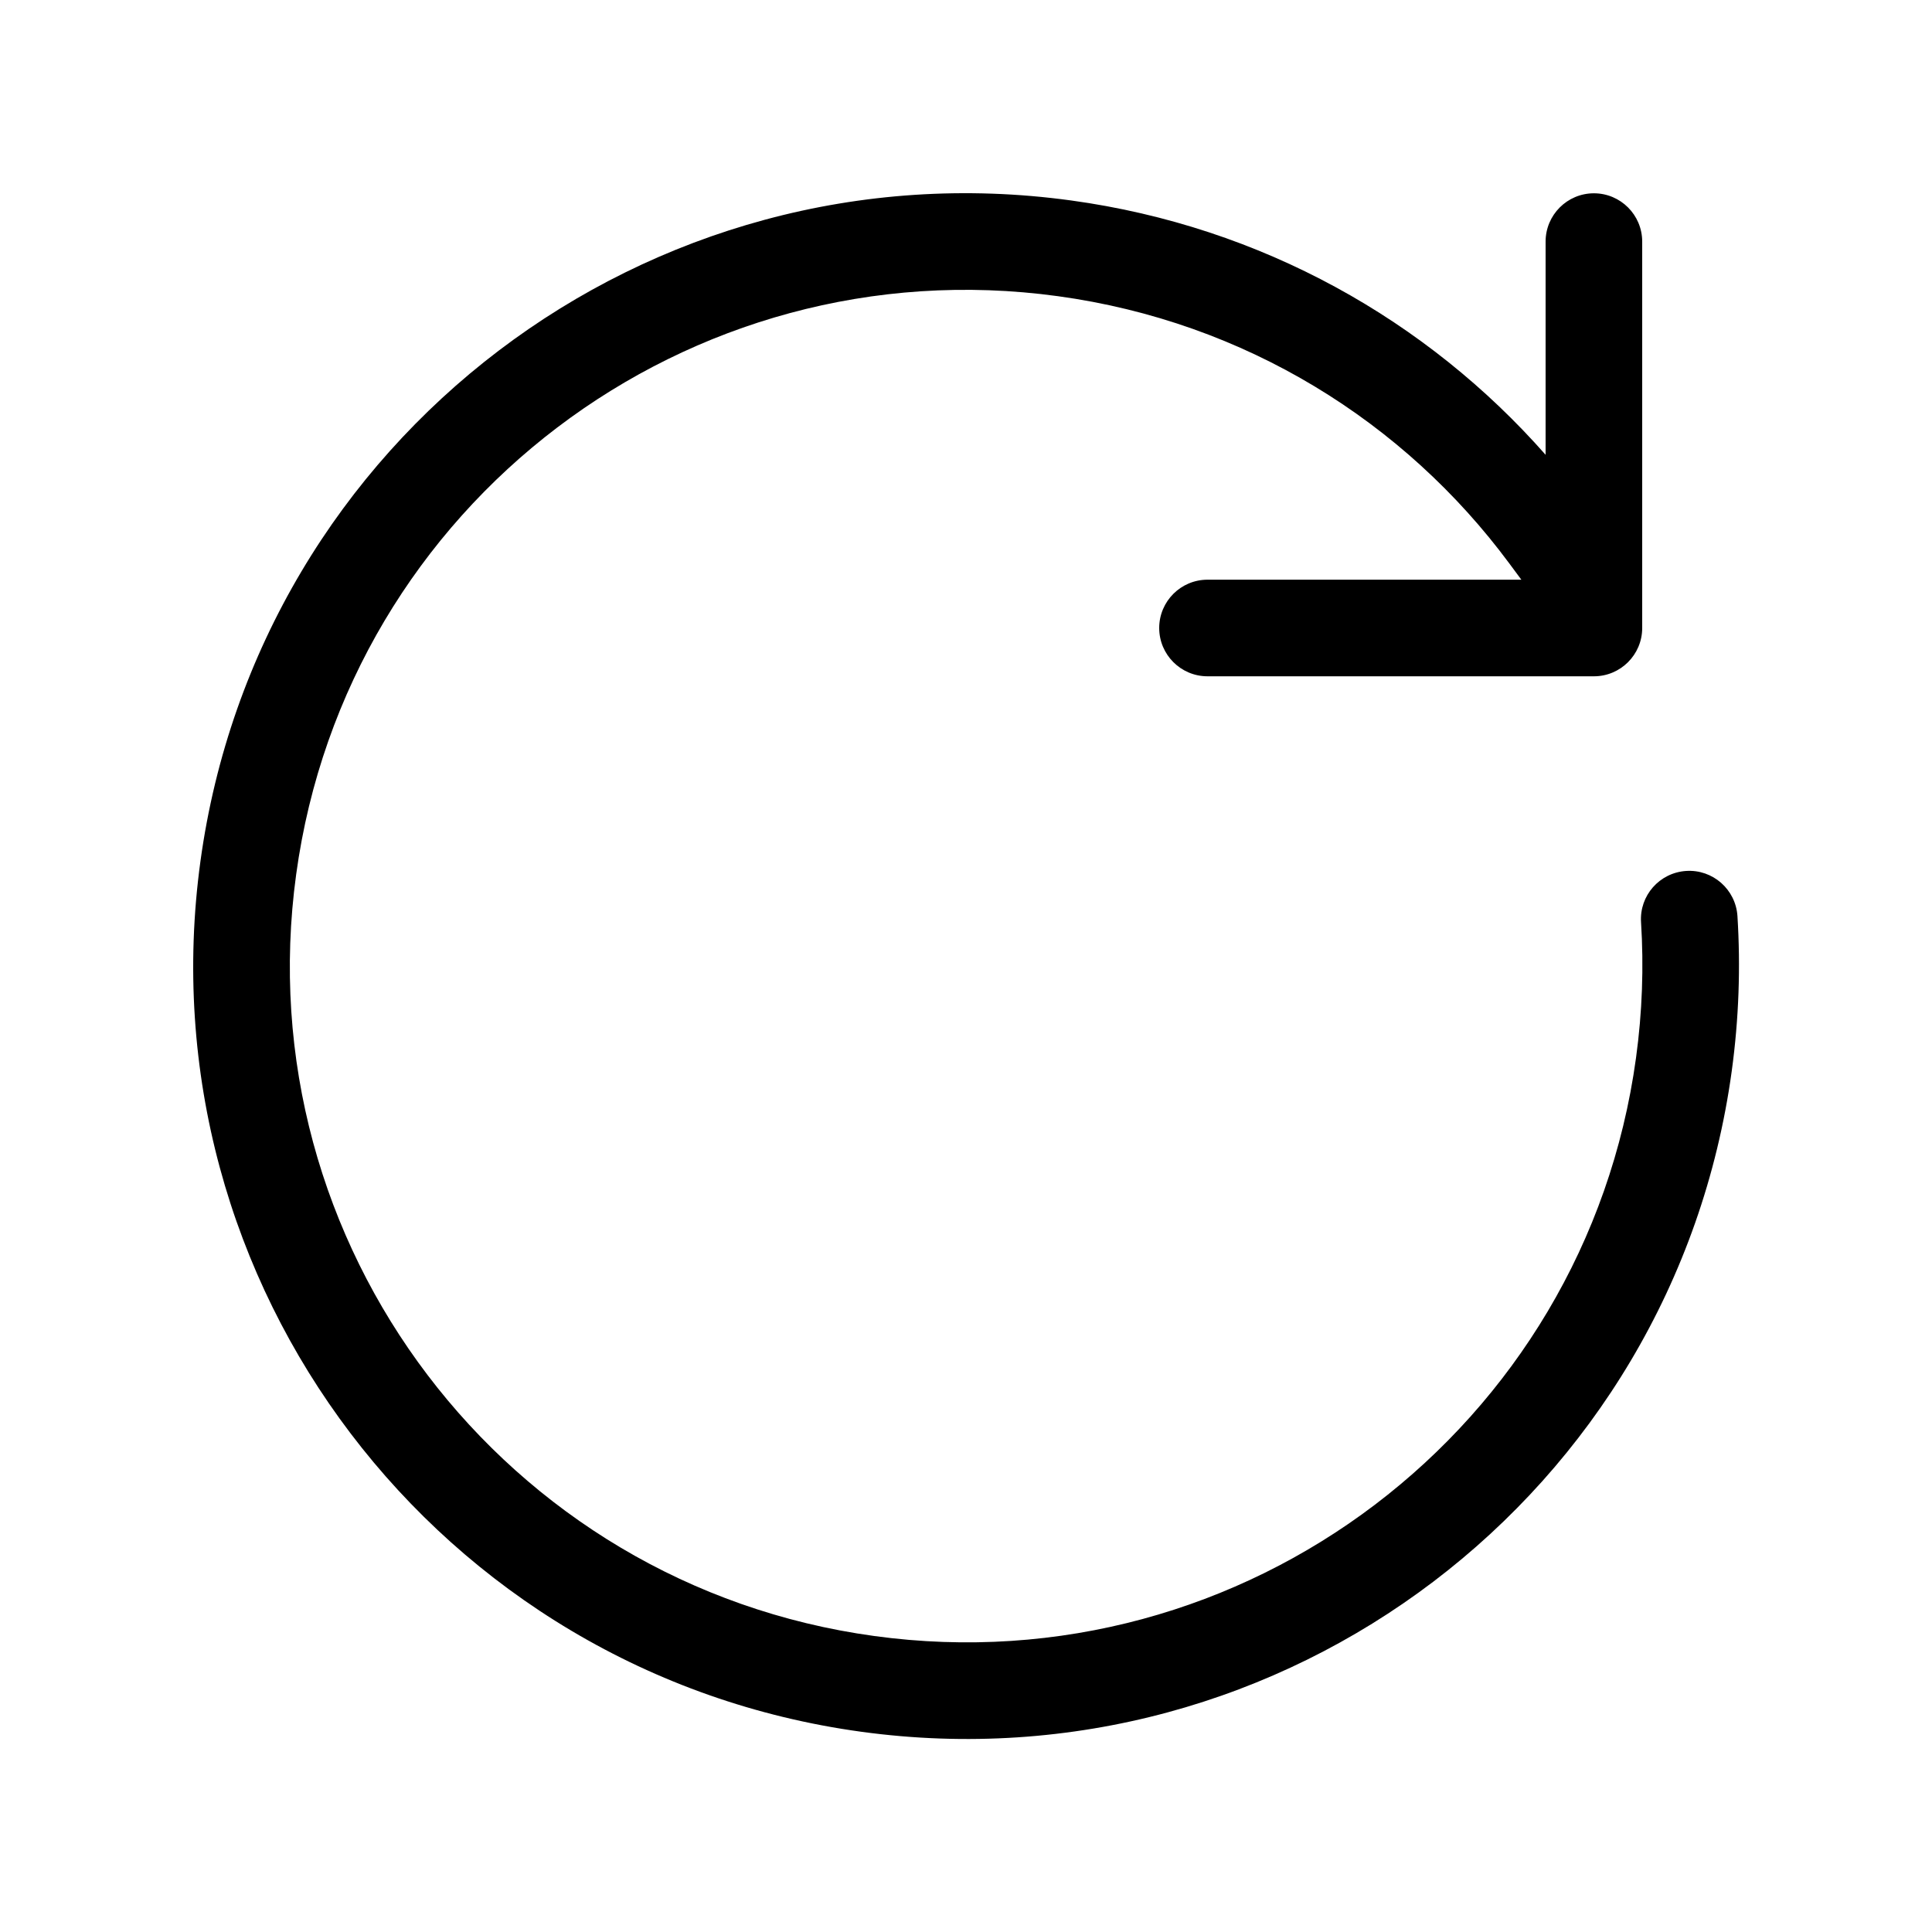
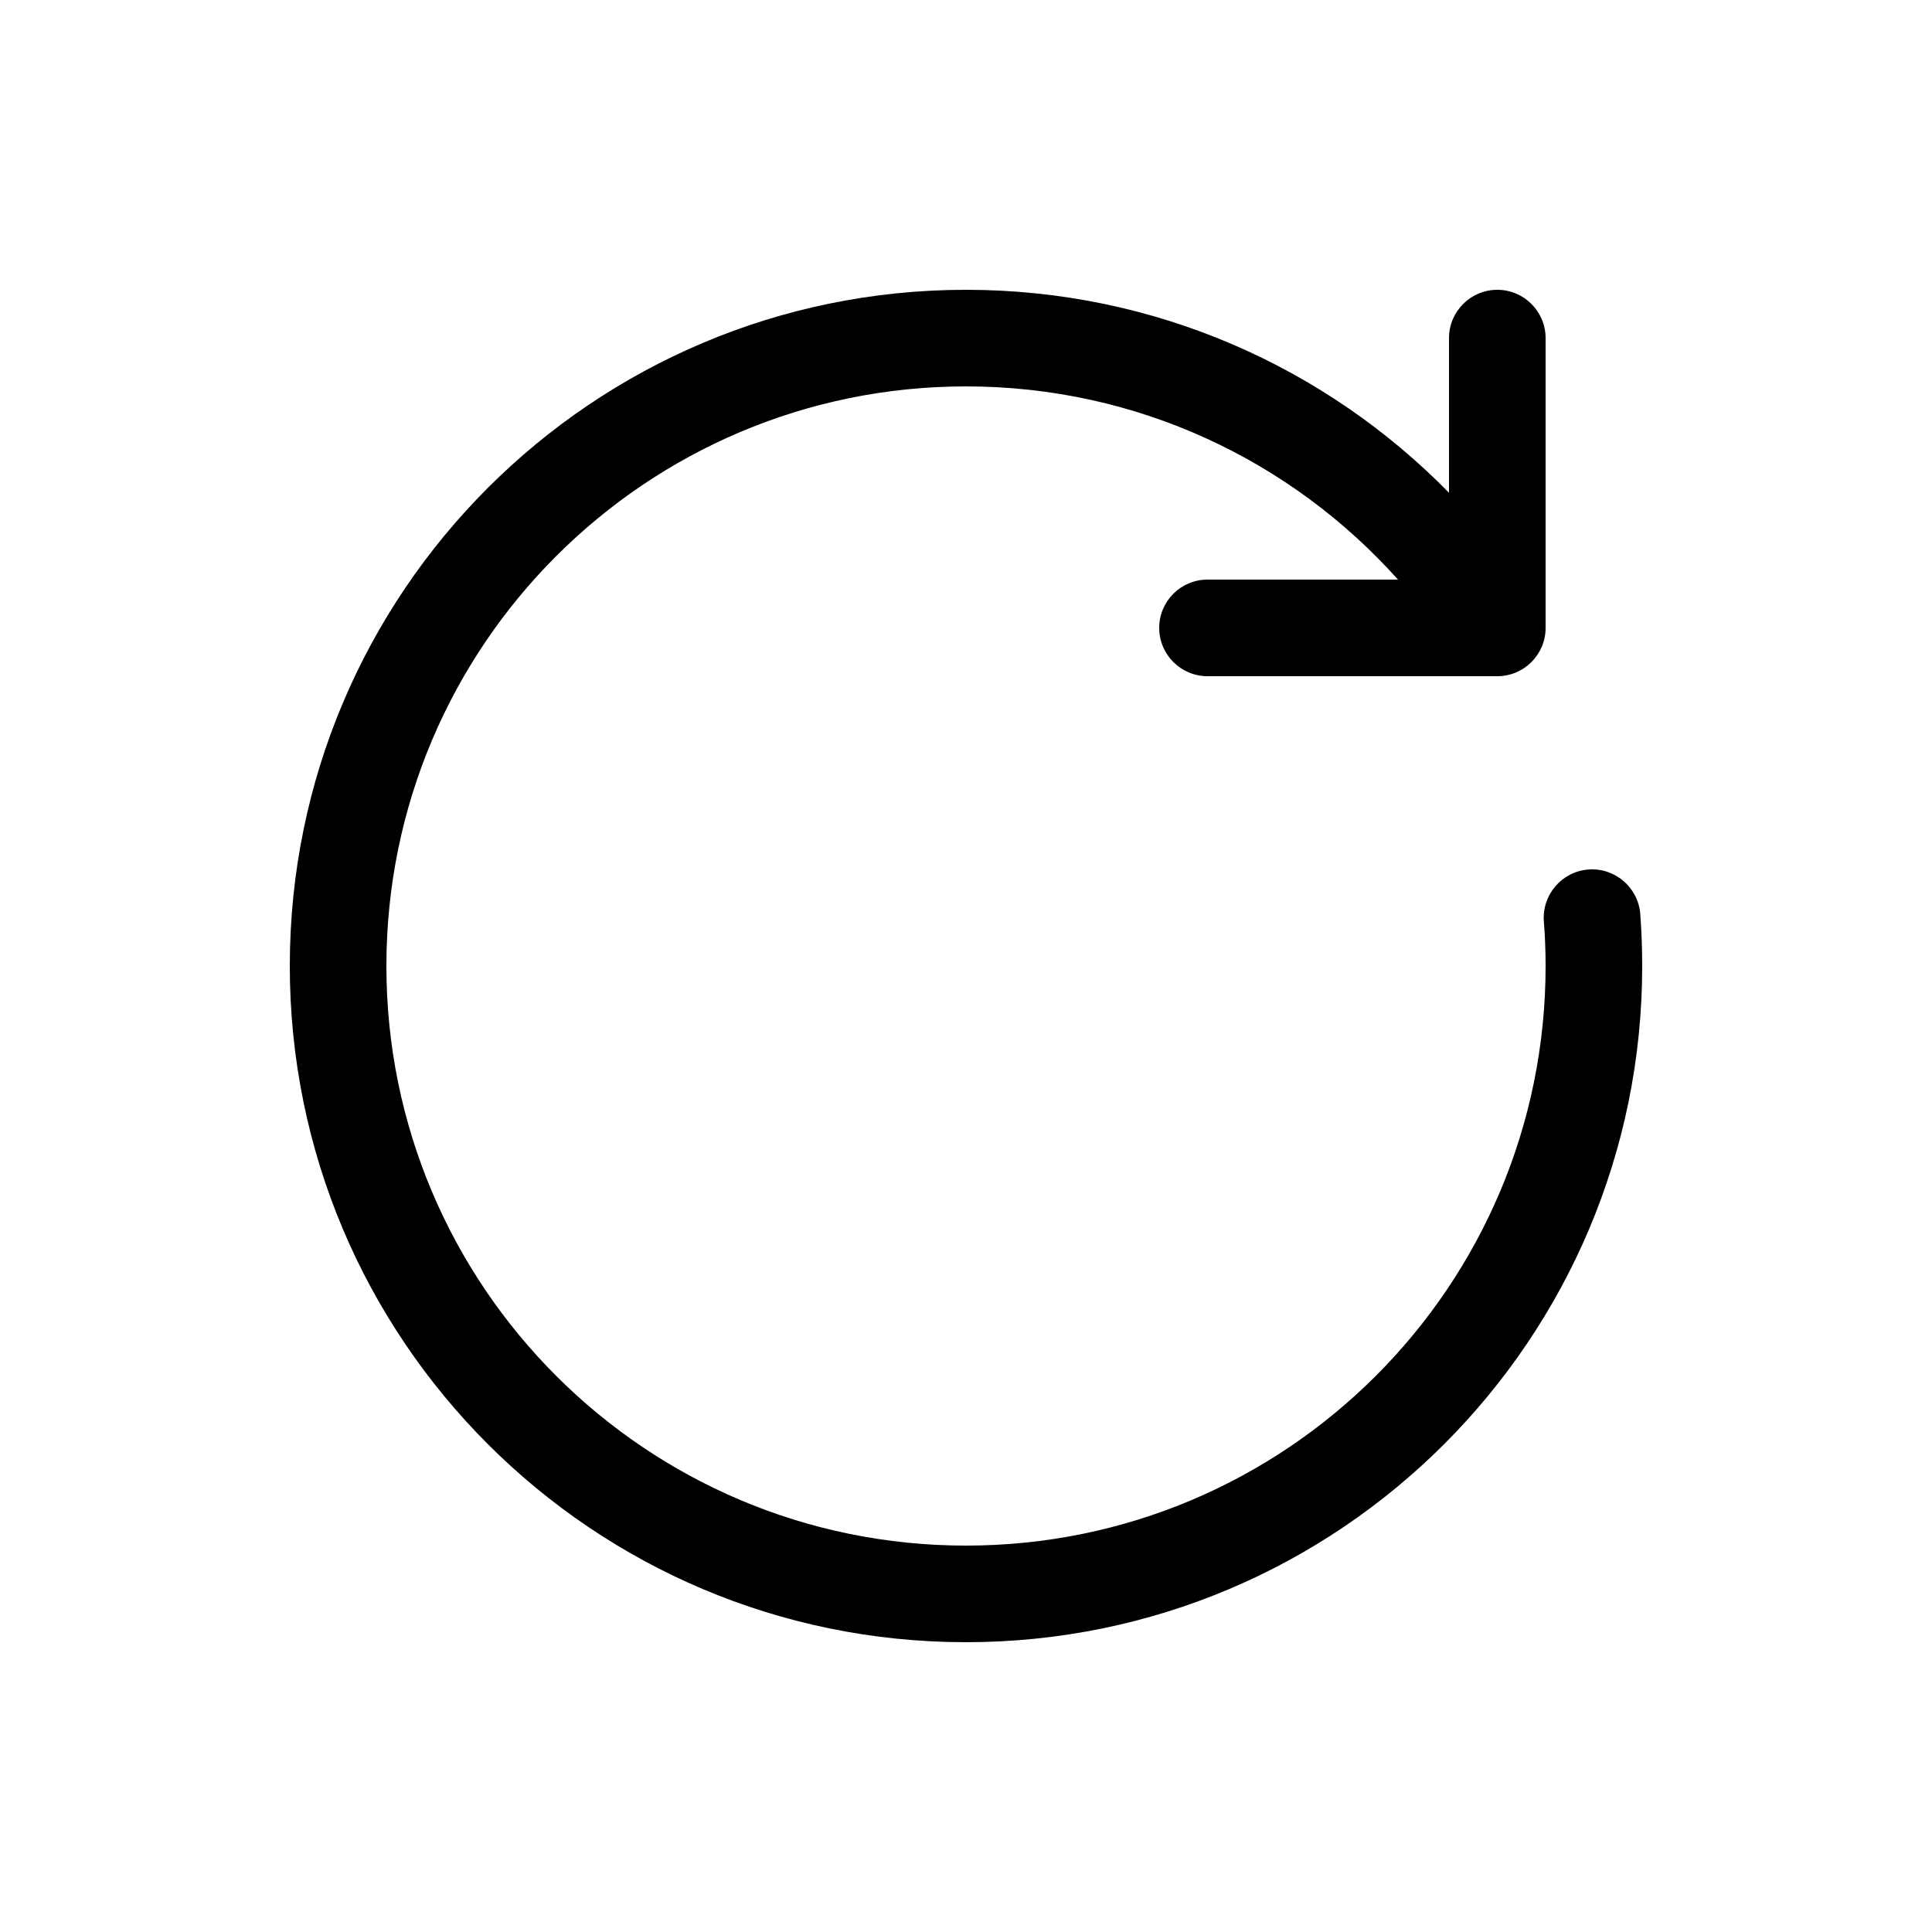
<svg xmlns="http://www.w3.org/2000/svg" viewBox="0 0 20 20" fill="none">
-   <path d="M3.066 9.051C3.59 5.221 7.121 2.541 10.951 3.066C12.894 3.332 14.54 4.37 15.623 5.831L15.749 6.001H12.5C12.224 6.001 12 6.225 12 6.501C12 6.777 12.224 7.001 12.5 7.001H16.5C16.776 7.001 17 6.777 17 6.501V2.501C17 2.225 16.776 2.001 16.5 2.001C16.224 2.001 16 2.225 16 2.501V4.708C14.776 3.319 13.065 2.346 11.087 2.075C6.709 1.475 2.675 4.538 2.075 8.915C1.475 13.293 4.538 17.327 8.915 17.927C13.293 18.527 17.327 15.464 17.927 11.087C18.001 10.545 18.019 10.009 17.986 9.483C17.968 9.207 17.73 8.998 17.455 9.016C17.179 9.034 16.97 9.271 16.988 9.547C17.017 10.006 17.001 10.476 16.936 10.951C16.412 14.781 12.881 17.461 9.051 16.936C5.221 16.412 2.541 12.881 3.066 9.051Z" fill="currentColor" />
+   <path d="M4 10C4 6.686 6.686 4 10 4C11.777 4 13.373 4.772 14.472 6H12.5C12.224 6 12 6.224 12 6.5C12 6.776 12.224 7 12.5 7H15.5C15.776 7 16 6.776 16 6.5V3.5C16 3.224 15.776 3 15.5 3C15.224 3 15 3.224 15 3.5V5.101C13.73 3.805 11.959 3 10 3C6.134 3 3 6.134 3 10C3 13.866 6.134 17 10 17C13.866 17 17 13.866 17 10C17 9.819 16.993 9.64 16.98 9.462C16.959 9.187 16.718 8.98 16.443 9.001C16.168 9.022 15.961 9.263 15.982 9.538C15.994 9.69 16 9.844 16 10C16 13.314 13.314 16 10 16C6.686 16 4 13.314 4 10Z" fill="currentColor" />
</svg>
